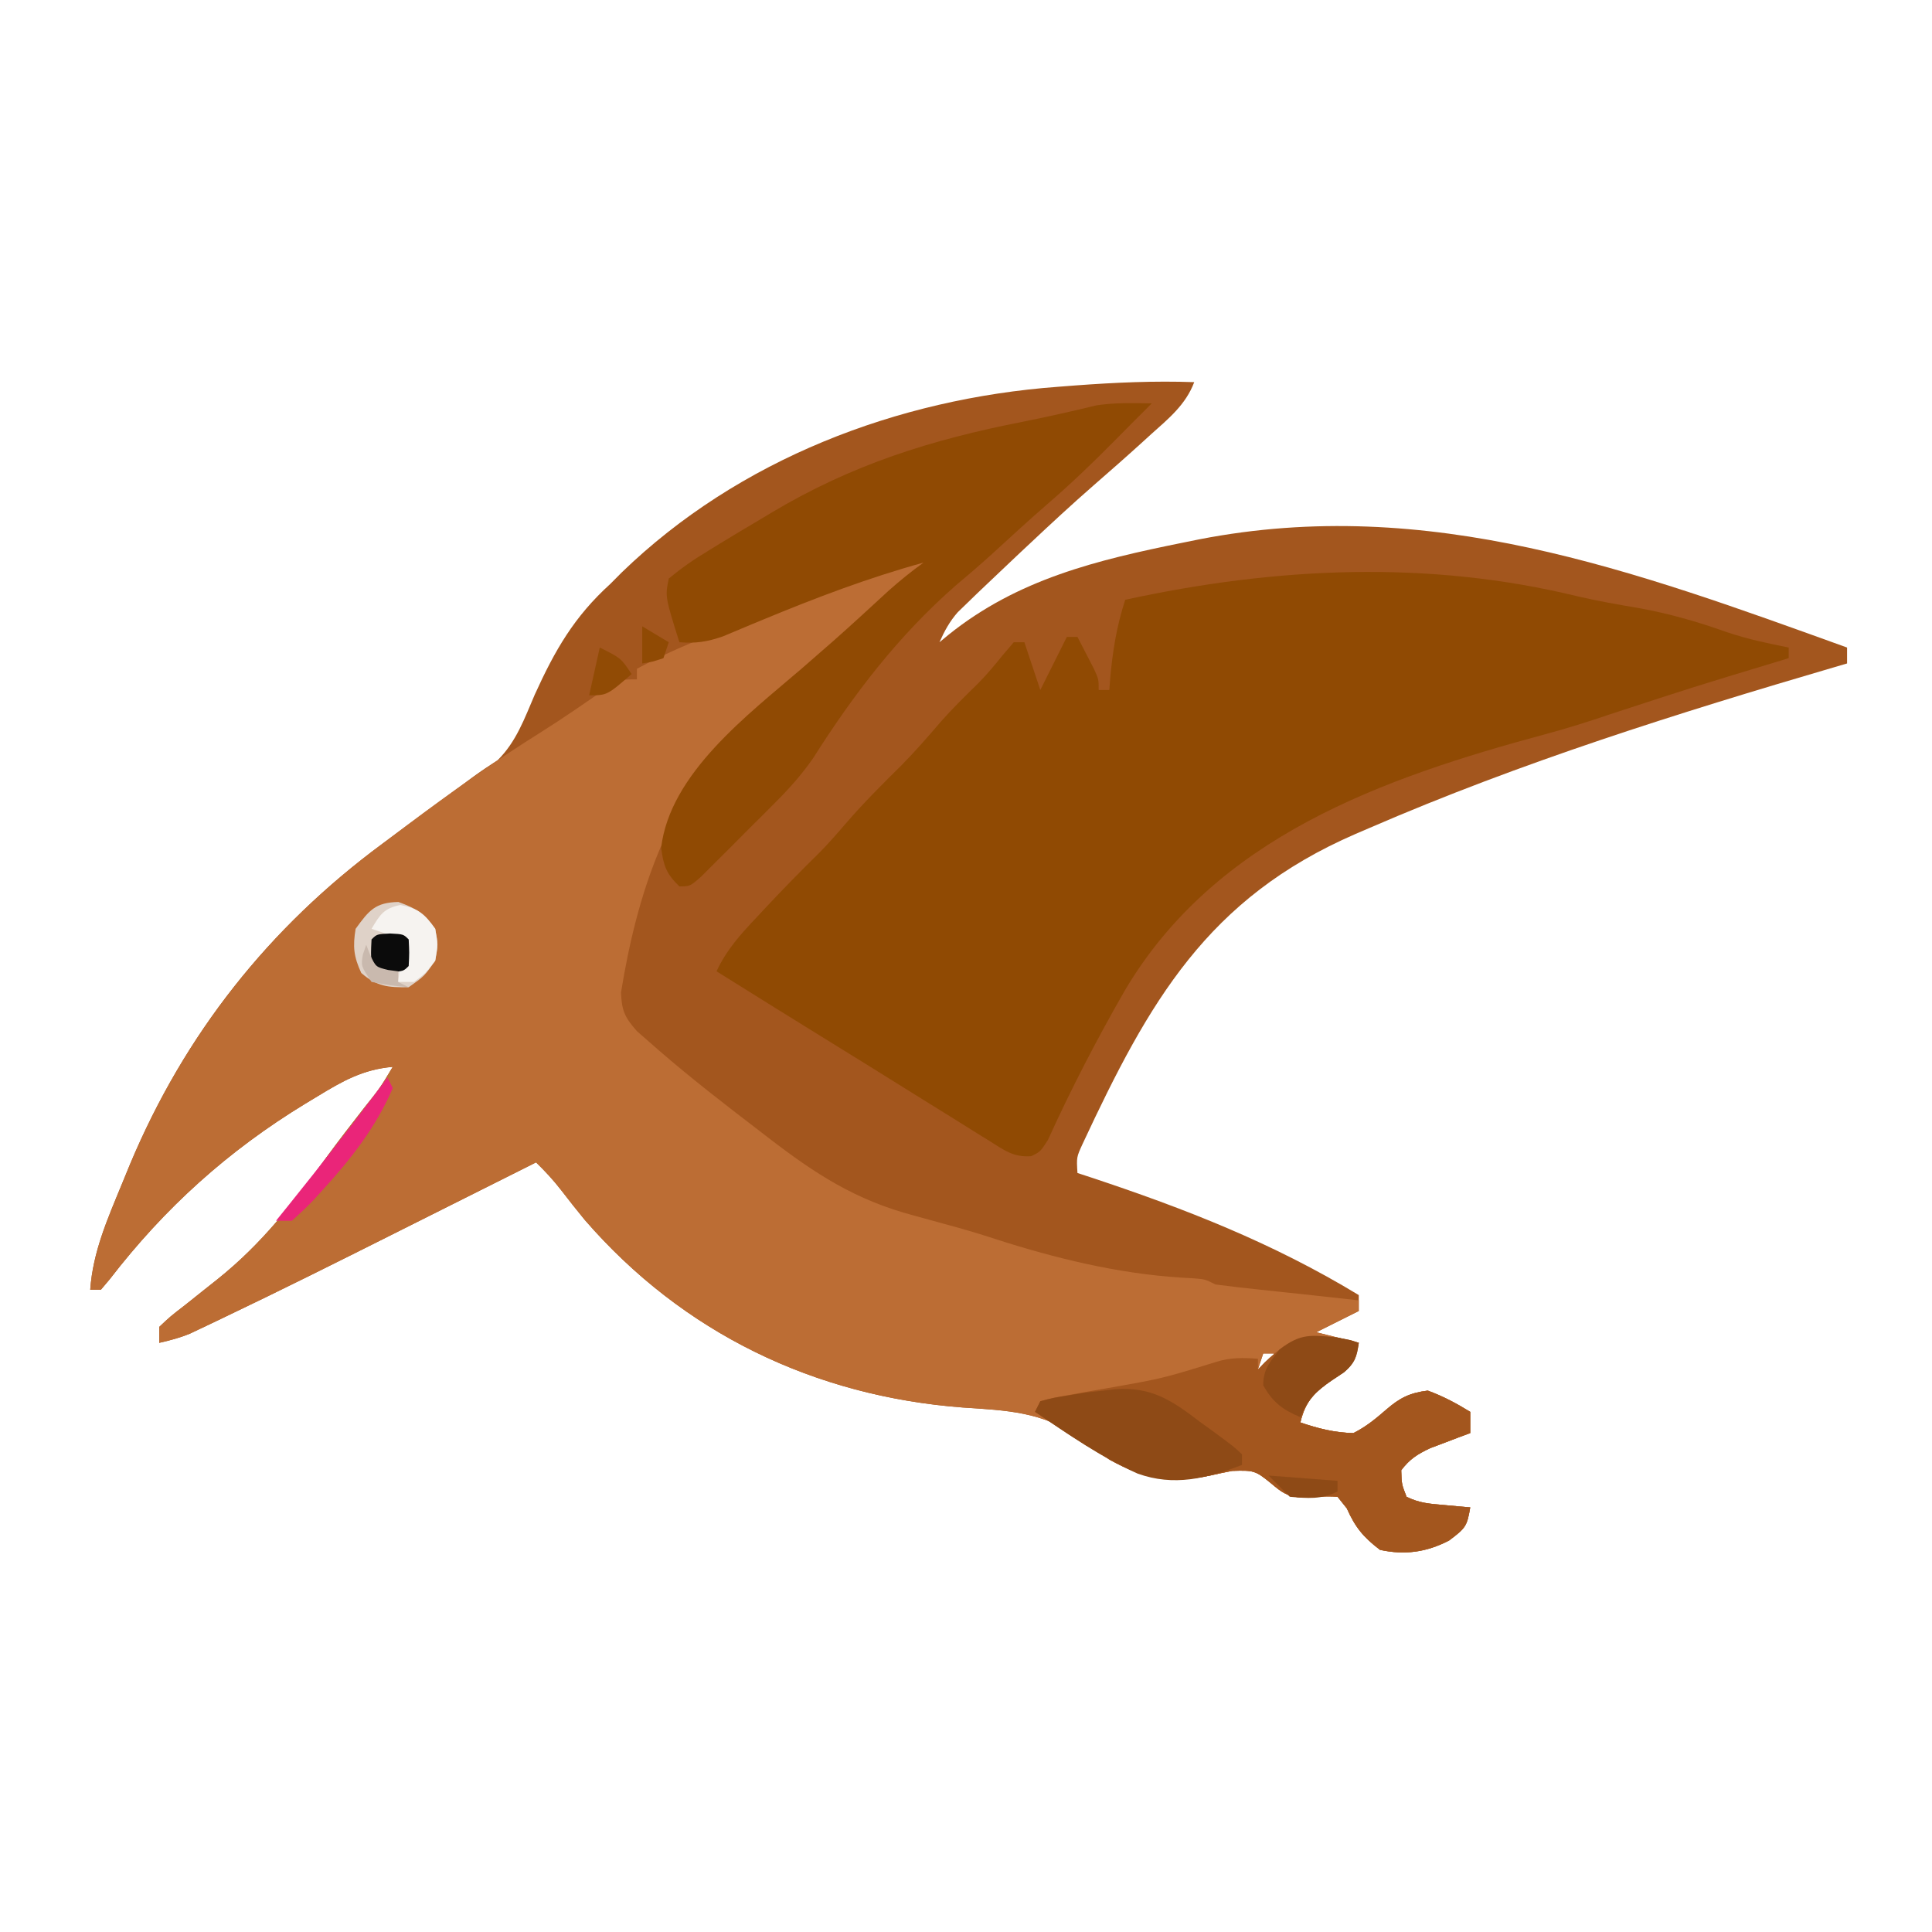
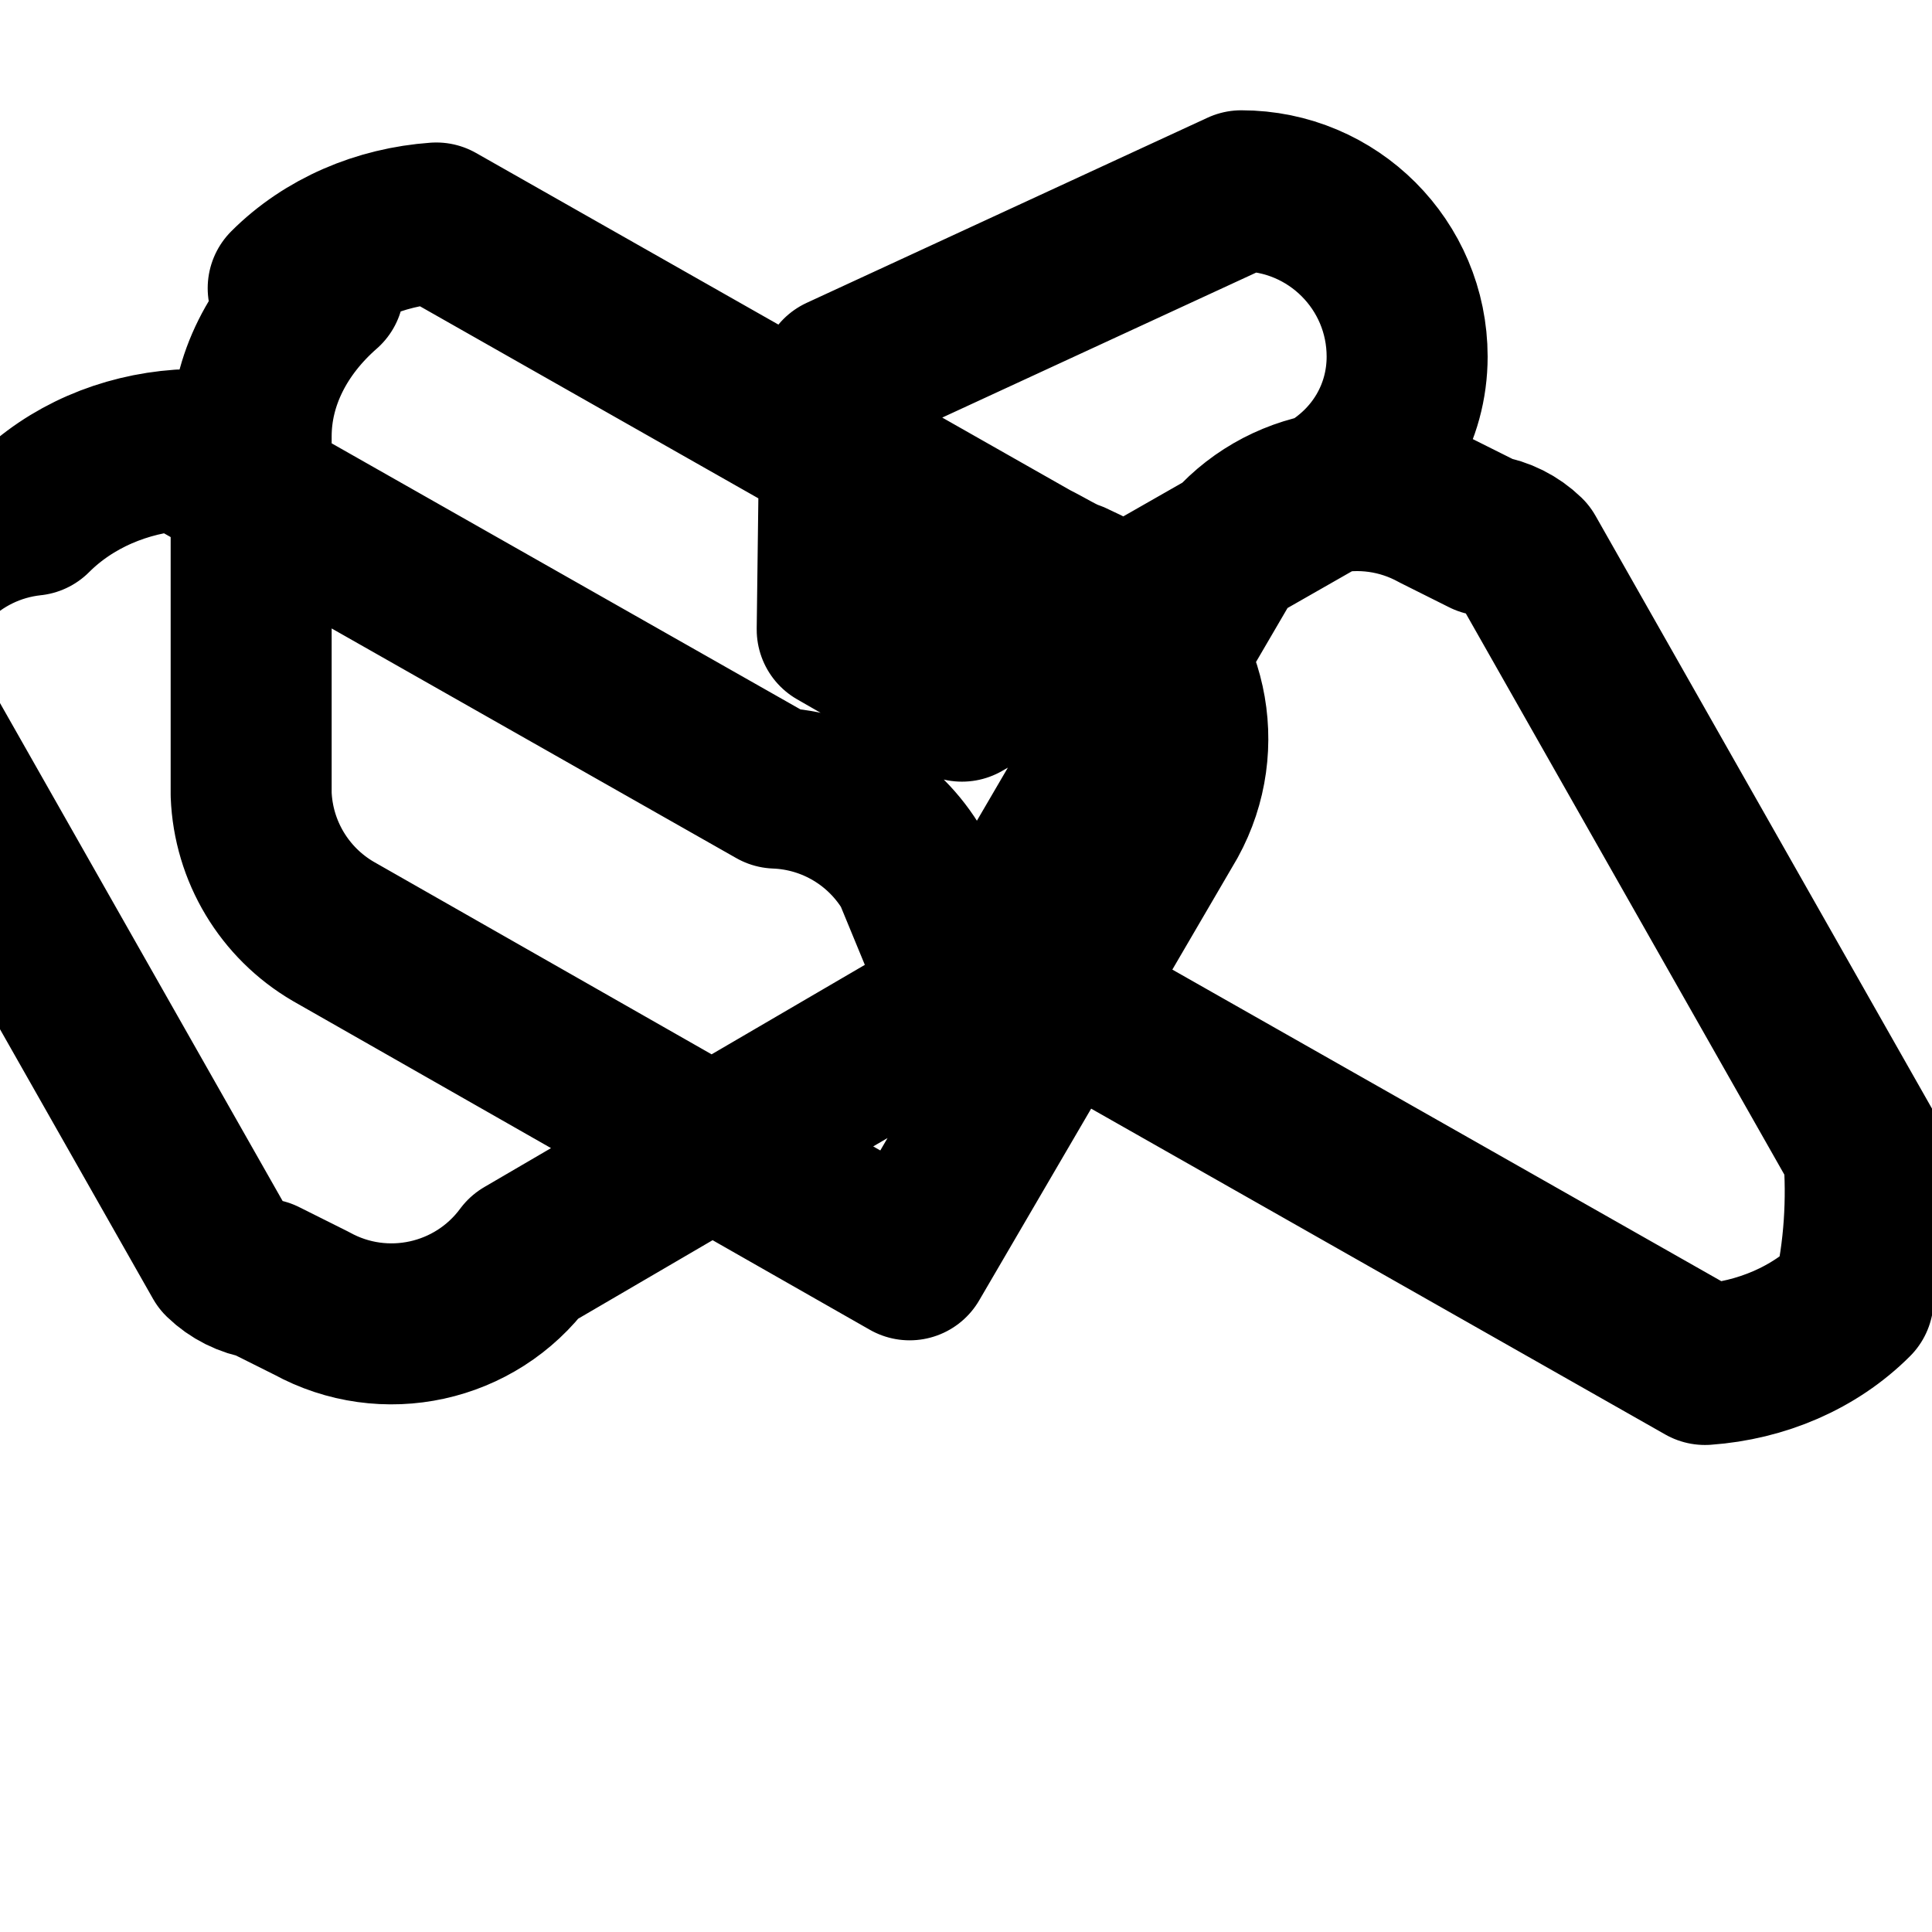
- <svg xmlns="http://www.w3.org/2000/svg" version="1.1" width="364" height="364">
-   <path d="M0 0 C-1.605 4.256 -4.822 6.858 -8.125 9.812 C-8.669 10.308 -9.213 10.804 -9.773 11.314 C-12.791 14.054 -15.85 16.744 -18.926 19.418 C-23.056 23.023 -27.07 26.743 -31.062 30.5 C-31.731 31.125 -32.399 31.75 -33.088 32.395 C-35.068 34.253 -37.037 36.123 -39 38 C-39.655 38.623 -40.309 39.245 -40.984 39.887 C-41.918 40.794 -41.918 40.794 -42.871 41.719 C-43.426 42.254 -43.981 42.79 -44.552 43.342 C-46.103 45.118 -47.039 46.856 -48 49 C-47.443 48.541 -46.886 48.082 -46.312 47.609 C-33.256 37.111 -18.367 33.523 -2.188 30.25 C-1.151 30.039 -0.114 29.829 0.955 29.612 C44.208 21.201 82.828 35.506 123 50 C123 50.99 123 51.98 123 53 C122.264 53.215 121.528 53.43 120.77 53.652 C90.978 62.39 61.522 71.644 33 84 C32.144 84.367 31.289 84.734 30.407 85.113 C2.472 97.216 -8.543 116.745 -21.039 143.531 C-22.181 146.024 -22.181 146.024 -22 149 C-20.764 149.406 -20.764 149.406 -19.503 149.819 C-1.656 155.741 14.845 162.196 31 172 C31 172.99 31 173.98 31 175 C27.04 176.98 27.04 176.98 23 179 C26.96 179.99 26.96 179.99 31 181 C29.899 185.405 29.605 185.625 26.062 187.938 C22.737 190.275 20.966 191.896 20 196 C23.345 197.138 26.455 197.929 30 198 C32.407 196.78 34.17 195.32 36.203 193.555 C38.758 191.345 40.638 190.42 44 190 C46.857 191.039 49.413 192.411 52 194 C52 195.32 52 196.64 52 198 C51.313 198.254 50.626 198.508 49.918 198.77 C49.017 199.114 48.116 199.458 47.188 199.812 C46.294 200.149 45.401 200.485 44.48 200.832 C42.05 201.976 40.621 202.873 39 205 C39.075 207.627 39.075 207.627 40 210 C42.434 211.217 44.418 211.32 47.125 211.562 C48.035 211.646 48.945 211.73 49.883 211.816 C50.581 211.877 51.28 211.938 52 212 C51.401 215.567 51.125 215.906 48 218.25 C43.757 220.442 39.682 221.021 35 220 C31.876 217.623 30.34 215.765 28.75 212.188 C28.172 211.466 27.595 210.744 27 210 C24.746 209.841 22.586 210.011 20.332 210.16 C17.532 209.968 16.556 209.225 14.438 207.438 C11.519 205.056 11.222 204.993 7.125 205.125 C5.745 205.393 4.37 205.686 3 206 C-4.362 207.534 -9.375 206.642 -16 203 C-17.84 201.634 -19.673 200.258 -21.5 198.875 C-28.6 193.97 -35.246 193.733 -43.597 193.183 C-71.535 191.054 -96.304 179.2 -114.832 157.832 C-116.337 155.991 -117.82 154.131 -119.266 152.242 C-120.749 150.325 -122.272 148.688 -124 147 C-124.559 147.281 -125.118 147.561 -125.694 147.851 C-131.616 150.823 -137.54 153.792 -143.464 156.76 C-145.663 157.861 -147.861 158.964 -150.059 160.067 C-160.943 165.53 -171.833 170.978 -182.824 176.223 C-183.6 176.595 -184.375 176.968 -185.175 177.351 C-186.246 177.858 -186.246 177.858 -187.339 178.375 C-187.953 178.667 -188.568 178.959 -189.201 179.26 C-191.109 180.045 -192.989 180.548 -195 181 C-195 180.01 -195 179.02 -195 178 C-192.945 176.055 -192.945 176.055 -190.125 173.875 C-189.116 173.069 -188.106 172.264 -187.066 171.434 C-186.054 170.631 -185.043 169.827 -184 169 C-175.661 162.331 -169.688 154.62 -163.486 146.032 C-161.158 142.848 -158.736 139.737 -156.312 136.625 C-153.392 132.979 -153.392 132.979 -151 129 C-156.63 129.486 -160.471 131.686 -165.188 134.562 C-166.313 135.24 -166.313 135.24 -167.461 135.932 C-181.995 144.785 -193.911 155.506 -204.312 169 C-205.148 169.99 -205.148 169.99 -206 171 C-206.66 171 -207.32 171 -208 171 C-207.5 163.833 -204.712 157.592 -202 151 C-201.505 149.793 -201.009 148.587 -200.499 147.344 C-190.213 122.821 -174.328 102.746 -153 87 C-152.208 86.413 -151.417 85.827 -150.601 85.222 C-146.461 82.157 -142.312 79.105 -138.152 76.066 C-137.425 75.525 -136.699 74.984 -135.95 74.426 C-134.417 73.305 -132.835 72.25 -131.238 71.223 C-127.716 67.725 -126.195 63.388 -124.25 58.875 C-120.448 50.507 -116.858 44.226 -110 38 C-109.29 37.286 -108.579 36.572 -107.848 35.836 C-85.798 14.503 -55.921 3.121 -25.688 0.875 C-24.592 0.79 -23.496 0.705 -22.367 0.618 C-14.895 0.066 -7.494 -0.268 0 0 Z M13 183 C12.67 183.99 12.34 184.98 12 186 C12.99 185.67 13.98 185.34 15 185 C15 184.34 15 183.68 15 183 C14.34 183 13.68 183 13 183 Z " fill="#A3561E" transform="translate(225,72)" />
-   <path d="M0 0 C-5.926 5.462 -11.852 10.912 -17.941 16.191 C-21.451 19.275 -24.887 22.439 -28.332 25.594 C-30.578 27.619 -32.864 29.565 -35.188 31.5 C-49.191 43.989 -55.05 62.758 -58 81 C-57.852 84.47 -57.296 85.663 -54.988 88.289 C-53.664 89.445 -53.664 89.445 -52.312 90.625 C-51.585 91.263 -51.585 91.263 -50.844 91.914 C-44.759 97.186 -38.391 102.109 -32 107 C-31.446 107.428 -30.891 107.855 -30.32 108.296 C-21.362 115.202 -13.799 120.099 -2.875 123 C-0.991 123.517 0.894 124.035 2.777 124.555 C4.133 124.925 4.133 124.925 5.515 125.304 C8.598 126.168 11.642 127.137 14.688 128.125 C26.092 131.66 37.641 134.296 49.594 134.824 C52 135 52 135 54 136 C56.855 136.374 59.7 136.705 62.562 137 C64.126 137.167 65.69 137.333 67.254 137.5 C68.029 137.581 68.804 137.662 69.602 137.746 C73.403 138.149 77.201 138.575 81 139 C81 139.66 81 140.32 81 141 C77.04 142.98 77.04 142.98 73 145 C76.96 145.99 76.96 145.99 81 147 C79.899 151.405 79.605 151.625 76.062 153.938 C72.737 156.275 70.966 157.896 70 162 C73.345 163.138 76.455 163.929 80 164 C82.407 162.78 84.17 161.32 86.203 159.555 C88.758 157.345 90.638 156.42 94 156 C96.857 157.039 99.413 158.411 102 160 C102 161.32 102 162.64 102 164 C101.313 164.254 100.626 164.508 99.918 164.77 C99.017 165.114 98.116 165.458 97.188 165.812 C96.294 166.149 95.401 166.485 94.48 166.832 C92.05 167.976 90.621 168.873 89 171 C89.075 173.627 89.075 173.627 90 176 C92.434 177.217 94.418 177.32 97.125 177.562 C98.035 177.646 98.945 177.73 99.883 177.816 C100.581 177.877 101.28 177.938 102 178 C101.401 181.567 101.125 181.906 98 184.25 C93.757 186.442 89.682 187.021 85 186 C81.876 183.623 80.34 181.765 78.75 178.188 C78.172 177.466 77.595 176.744 77 176 C74.746 175.841 72.586 176.011 70.332 176.16 C67.532 175.968 66.556 175.225 64.438 173.438 C61.519 171.056 61.222 170.993 57.125 171.125 C55.745 171.393 54.37 171.686 53 172 C45.638 173.534 40.625 172.642 34 169 C32.16 167.634 30.327 166.258 28.5 164.875 C21.4 159.97 14.754 159.733 6.403 159.183 C-21.535 157.054 -46.304 145.2 -64.832 123.832 C-66.337 121.991 -67.82 120.131 -69.266 118.242 C-70.749 116.325 -72.272 114.688 -74 113 C-74.559 113.281 -75.118 113.561 -75.694 113.851 C-81.616 116.823 -87.54 119.792 -93.464 122.76 C-95.663 123.861 -97.861 124.964 -100.059 126.067 C-110.943 131.53 -121.833 136.978 -132.824 142.223 C-133.6 142.595 -134.375 142.968 -135.175 143.351 C-136.246 143.858 -136.246 143.858 -137.339 144.375 C-137.953 144.667 -138.568 144.959 -139.201 145.26 C-141.109 146.045 -142.989 146.548 -145 147 C-145 146.01 -145 145.02 -145 144 C-142.945 142.055 -142.945 142.055 -140.125 139.875 C-139.116 139.069 -138.106 138.264 -137.066 137.434 C-136.054 136.631 -135.043 135.827 -134 135 C-125.661 128.331 -119.688 120.62 -113.486 112.032 C-111.158 108.848 -108.736 105.737 -106.312 102.625 C-103.392 98.979 -103.392 98.979 -101 95 C-106.63 95.486 -110.471 97.686 -115.188 100.562 C-116.313 101.24 -116.313 101.24 -117.461 101.932 C-131.995 110.785 -143.911 121.506 -154.312 135 C-155.148 135.99 -155.148 135.99 -156 137 C-156.66 137 -157.32 137 -158 137 C-157.5 129.833 -154.712 123.592 -152 117 C-151.505 115.793 -151.009 114.587 -150.499 113.344 C-140.199 88.788 -124.307 68.806 -103 53 C-101.458 51.839 -99.916 50.677 -98.375 49.516 C-90.181 43.376 -81.915 37.474 -73.234 32.043 C-70.982 30.62 -68.774 29.181 -66.578 27.676 C-65.5 26.937 -64.423 26.199 -63.312 25.438 C-62.36 24.776 -61.407 24.115 -60.426 23.434 C-58 22 -58 22 -55 22 C-55 21.34 -55 20.68 -55 20 C-48.366 16.408 -41.642 13.714 -34.516 11.254 C-31.245 10.087 -28.067 8.804 -24.875 7.438 C-19.861 5.3 -14.79 3.536 -9.594 1.895 C-7.015 1.085 -7.015 1.085 -4.844 -0.176 C-3 -1 -3 -1 0 0 Z M63 149 C62.67 149.99 62.34 150.98 62 152 C62.99 151.67 63.98 151.34 65 151 C65 150.34 65 149.68 65 149 C64.34 149 63.68 149 63 149 Z " fill="#BC6D34" transform="translate(175,106)" />
-   <path d="M0 0 C3.767 0.883 7.563 1.53 11.375 2.178 C17.106 3.223 22.438 4.741 27.918 6.697 C31.77 8.003 35.64 8.818 39.625 9.615 C39.625 10.275 39.625 10.935 39.625 11.615 C38.916 11.831 38.207 12.048 37.477 12.27 C21.589 17.08 21.589 17.08 5.813 22.24 C1.879 23.584 -2.053 24.821 -6.066 25.9 C-37.054 34.246 -68.252 45.328 -85.367 74.088 C-90.669 83.316 -95.558 92.726 -99.953 102.42 C-101.375 104.615 -101.375 104.615 -103.102 105.45 C-106.512 105.698 -108.276 104.243 -111.152 102.451 C-111.711 102.107 -112.27 101.764 -112.847 101.41 C-114.676 100.281 -116.494 99.136 -118.312 97.99 C-119.573 97.208 -120.834 96.427 -122.096 95.647 C-124.646 94.07 -127.19 92.485 -129.731 90.894 C-133.017 88.836 -136.313 86.797 -139.613 84.764 C-147.218 80.077 -154.801 75.354 -162.375 70.615 C-160.484 66.53 -157.753 63.548 -154.687 60.303 C-154.145 59.722 -153.604 59.142 -153.046 58.544 C-149.748 55.026 -146.384 51.589 -142.941 48.213 C-141.213 46.451 -139.608 44.612 -138 42.74 C-134.704 38.912 -131.164 35.388 -127.57 31.842 C-124.937 29.171 -122.501 26.367 -120.062 23.521 C-117.824 20.993 -115.425 18.651 -113.011 16.291 C-111.415 14.657 -109.987 12.962 -108.562 11.178 C-107.84 10.332 -107.118 9.486 -106.375 8.615 C-105.715 8.615 -105.055 8.615 -104.375 8.615 C-103.385 11.585 -102.395 14.555 -101.375 17.615 C-99.725 14.315 -98.075 11.015 -96.375 7.615 C-95.715 7.615 -95.055 7.615 -94.375 7.615 C-93.703 8.904 -93.037 10.197 -92.375 11.49 C-91.818 12.569 -91.818 12.569 -91.25 13.67 C-90.375 15.615 -90.375 15.615 -90.375 17.615 C-89.715 17.615 -89.055 17.615 -88.375 17.615 C-88.301 16.654 -88.301 16.654 -88.226 15.674 C-87.77 10.403 -87.015 5.645 -85.375 0.615 C-56.986 -5.554 -28.273 -6.921 0 0 Z " fill="#904A03" transform="translate(297.3745,112.3848)" />
-   <path d="M0 0 C-1.106 1.106 -2.213 2.212 -3.32 3.316 C-4.57 4.569 -5.814 5.828 -7.055 7.09 C-11.186 11.271 -15.377 15.292 -19.836 19.121 C-23.4 22.216 -26.865 25.419 -30.348 28.605 C-32.51 30.558 -34.705 32.442 -36.938 34.312 C-47.744 43.768 -56.157 54.781 -63.814 66.862 C-65.974 69.963 -68.248 72.507 -70.914 75.18 C-71.84 76.108 -72.765 77.036 -73.719 77.992 C-74.196 78.465 -74.673 78.938 -75.164 79.425 C-76.635 80.885 -78.095 82.356 -79.555 83.828 C-80.478 84.749 -81.401 85.669 -82.352 86.617 C-83.617 87.88 -83.617 87.88 -84.909 89.167 C-87 91 -87 91 -89 91 C-91.456 88.639 -91.98 87.15 -92.438 83.75 C-90.799 69.709 -76.057 58.652 -66 50 C-64.687 48.855 -63.374 47.709 -62.062 46.562 C-61.113 45.737 -61.113 45.737 -60.145 44.895 C-56.556 41.725 -53.039 38.476 -49.516 35.234 C-47.408 33.363 -45.286 31.645 -43 30 C-53.309 32.825 -63.319 36.633 -73.188 40.723 C-73.86 40.999 -74.532 41.276 -75.224 41.561 C-77.084 42.332 -78.939 43.115 -80.793 43.898 C-83.797 44.93 -85.864 45.248 -89 45 C-91.692 36.419 -91.692 36.419 -91 33 C-88.557 30.987 -86.318 29.424 -83.625 27.812 C-82.862 27.341 -82.099 26.869 -81.313 26.382 C-78.889 24.898 -76.447 23.446 -74 22 C-72.847 21.307 -72.847 21.307 -71.67 20.6 C-56.464 11.515 -41.58 6.844 -24.272 3.457 C-19.64 2.525 -15.028 1.495 -10.438 0.375 C-6.938 -0.163 -3.54 -0.06 0 0 Z " fill="#904A03" transform="translate(217,76)" />
-   <path d="M0 0 C0.495 0.165 0.99 0.33 1.5 0.5 C1.129 3.155 0.79 4.251 -1.277 6.027 C-1.99 6.493 -2.703 6.958 -3.438 7.438 C-6.763 9.775 -8.534 11.396 -9.5 15.5 C-6.155 16.638 -3.045 17.429 0.5 17.5 C2.907 16.28 4.67 14.82 6.703 13.055 C9.258 10.845 11.138 9.92 14.5 9.5 C17.357 10.539 19.913 11.911 22.5 13.5 C22.5 14.82 22.5 16.14 22.5 17.5 C21.813 17.754 21.126 18.008 20.418 18.27 C19.517 18.614 18.616 18.958 17.688 19.312 C16.794 19.649 15.901 19.985 14.98 20.332 C12.55 21.476 11.121 22.373 9.5 24.5 C9.575 27.127 9.575 27.127 10.5 29.5 C12.934 30.717 14.918 30.82 17.625 31.062 C18.535 31.146 19.445 31.23 20.383 31.316 C21.081 31.377 21.78 31.438 22.5 31.5 C21.901 35.067 21.625 35.406 18.5 37.75 C14.257 39.942 10.182 40.521 5.5 39.5 C2.376 37.123 0.84 35.265 -0.75 31.688 C-1.327 30.966 -1.905 30.244 -2.5 29.5 C-4.754 29.341 -6.914 29.511 -9.168 29.66 C-11.968 29.468 -12.944 28.725 -15.062 26.938 C-17.981 24.556 -18.278 24.493 -22.375 24.625 C-23.755 24.893 -25.13 25.186 -26.5 25.5 C-37.226 27.735 -44.287 23.45 -53.125 17.75 C-55.26 16.347 -57.382 14.928 -59.5 13.5 C-59.17 12.84 -58.84 12.18 -58.5 11.5 C-56.143 10.862 -56.143 10.862 -53.031 10.316 C-51.902 10.111 -50.773 9.905 -49.609 9.693 C-48.418 9.485 -47.227 9.277 -46 9.062 C-35.504 7.219 -35.504 7.219 -25.342 4.084 C-22.704 3.247 -20.237 3.289 -17.5 3.5 C-17.5 4.16 -17.5 4.82 -17.5 5.5 C-16.881 4.85 -16.881 4.85 -16.25 4.188 C-10.829 -1.04 -7.415 -1.483 0 0 Z " fill="#A3561E" transform="translate(254.5,252.5)" />
-   <path d="M0 0 C6.838 -0.492 10.661 2.071 15.967 6.135 C16.737 6.691 17.507 7.246 18.301 7.819 C22.337 10.791 22.337 10.791 23.905 12.26 C23.905 12.92 23.905 13.58 23.905 14.26 C17.259 16.816 11.072 18.362 4.217 15.885 C-2.659 12.822 -8.873 8.457 -15.095 4.26 C-14.765 3.6 -14.435 2.94 -14.095 2.26 C-11.689 1.627 -11.689 1.627 -8.595 1.135 C-7.595 0.968 -6.595 0.8 -5.564 0.627 C-3.708 0.431 -1.852 0.23 0 0 Z " fill="#8E4A16" transform="translate(210.0955,261.7397)" />
-   <path d="M0 0 C3.36 1.215 4.881 2.137 6.938 5.062 C7.5 8 7.5 8 6.938 11.062 C4.875 14 4.875 14 1.938 16.062 C-1.915 16.129 -4.061 15.935 -7 13.375 C-8.424 10.276 -8.614 8.441 -8.062 5.062 C-5.551 1.59 -4.371 0.089 0 0 Z " fill="#DFD2C8" transform="translate(75.0625,169.9375)" />
-   <path d="M0 0 C2.5 0.5 2.5 0.5 4 1 C3.628 3.659 3.272 4.761 1.223 6.562 C0.51 7.037 -0.203 7.511 -0.938 8 C-4.007 10.05 -5.585 11.561 -7 15 C-10.337 13.619 -12.223 12.18 -14 9 C-14 5.956 -12.778 4.705 -10.938 2.25 C-6.896 -0.845 -5.009 -0.477 0 0 Z " fill="#8E4A16" transform="translate(252,252)" />
-   <path d="M0 0 C3.414 0.666 4.555 1.675 6.562 4.5 C7.062 7.5 7.062 7.5 6.562 10.5 C4.75 12.875 4.75 12.875 2.562 14.5 C1.573 14.5 0.583 14.5 -0.438 14.5 C-0.107 11.86 0.223 9.22 0.562 6.5 C-1.417 5.84 -3.397 5.18 -5.438 4.5 C-3.84 1.809 -3.136 0.643 0 0 Z " fill="#F6F3F0" transform="translate(75.4375,170.5)" />
-   <path d="M0 0 C0.33 0.66 0.66 1.32 1 2 C-2.138 9.329 -6.918 15.418 -12.25 21.25 C-12.769 21.823 -13.288 22.395 -13.823 22.986 C-15.149 24.389 -16.569 25.703 -18 27 C-18.99 27 -19.98 27 -21 27 C-20.238 26.056 -19.476 25.113 -18.691 24.141 C-12.303 16.205 -6.047 8.2 0 0 Z " fill="#EA2579" transform="translate(73,203)" />
-   <path d="M0 0 C2.5 0.125 2.5 0.125 3.5 1.125 C3.625 3.625 3.625 3.625 3.5 6.125 C2.5 7.125 2.5 7.125 0 7.25 C-2.5 7.125 -2.5 7.125 -3.5 6.125 C-3.625 3.625 -3.625 3.625 -3.5 1.125 C-2.5 0.125 -2.5 0.125 0 0 Z " fill="#0B0B0B" transform="translate(73.5,175.875)" />
-   <path d="M0 0 C4 2 4 2 6 5 C1.375 9 1.375 9 -2 9 C-1.34 6.03 -0.68 3.06 0 0 Z " fill="#914B05" transform="translate(113,122)" />
-   <path d="M0 0 C4.29 0.33 8.58 0.66 13 1 C13 1.66 13 2.32 13 3 C9.908 4.546 7.406 4.294 4 4 C2.68 2.68 1.36 1.36 0 0 Z " fill="#8E4A16" transform="translate(239,278)" />
-   <path d="M0 0 C1.65 0.99 3.3 1.98 5 3 C4.67 3.99 4.34 4.98 4 6 C1.938 6.688 1.938 6.688 0 7 C0 4.69 0 2.38 0 0 Z " fill="#904A04" transform="translate(121,118)" />
-   <path d="M0 0 C0.247 0.639 0.495 1.279 0.75 1.938 C1.816 4.187 1.816 4.187 4.125 4.75 C4.744 4.832 5.362 4.915 6 5 C6 5.66 6 6.32 6 7 C6.66 7.33 7.32 7.66 8 8 C4.625 7.688 4.625 7.688 1 7 C-1 4 -1 4 -0.625 1.812 C-0.419 1.214 -0.212 0.616 0 0 Z " fill="#C9B9AE" transform="translate(69,178)" />
+ <svg xmlns="http://www.w3.org/2000/svg" width="24" height="24" viewBox="0 0 24 24" fill="none" stroke="currentColor" stroke-width="2" stroke-linecap="round" stroke-linejoin="round">
+   <path d="M15.42 2.37a2.06 2.06 0 0 1 2.06 2.06c0 .7-.37 1.34-1.01 1.7l-4.52 2.58-1.55-.89.04-3.15 4.98-2.3zM3.58 3.58c.48-.48 1.14-.76 1.84-.81l7.4 4.2c.2.1.35.2.5.25.22.1.4.2.6.3a2.06 2.06 0 0 1 .58 2.65l-3.2 5.48-7.16-4.08a2.06 2.06 0 0 1-1.02-1.7V5.42c0-.7.34-1.35.9-1.84zM12 12.41l3.2-5.48a2.06 2.06 0 0 1 2.65-.58c.2.1.4.2.6.3a.93.93 0 0 1 .5.25l4.2 7.4c.05.6.01 1.25-.13 1.84-.48.48-1.14.76-1.84.81l-7.4-4.2a2.06 2.06 0 0 1-1.7-1.02zM12 12.41l-5.48 3.2a2.06 2.06 0 0 1-2.65.58c-.2-.1-.4-.2-.6-.3a.93.93 0 0 1-.5-.25l-4.2-7.4A2.06 2.06 0 0 1 .4 6.4c.48-.48 1.14-.76 1.84-.81l7.4 4.2a2.06 2.06 0 0 1 1.7 1.02z" />
</svg>
